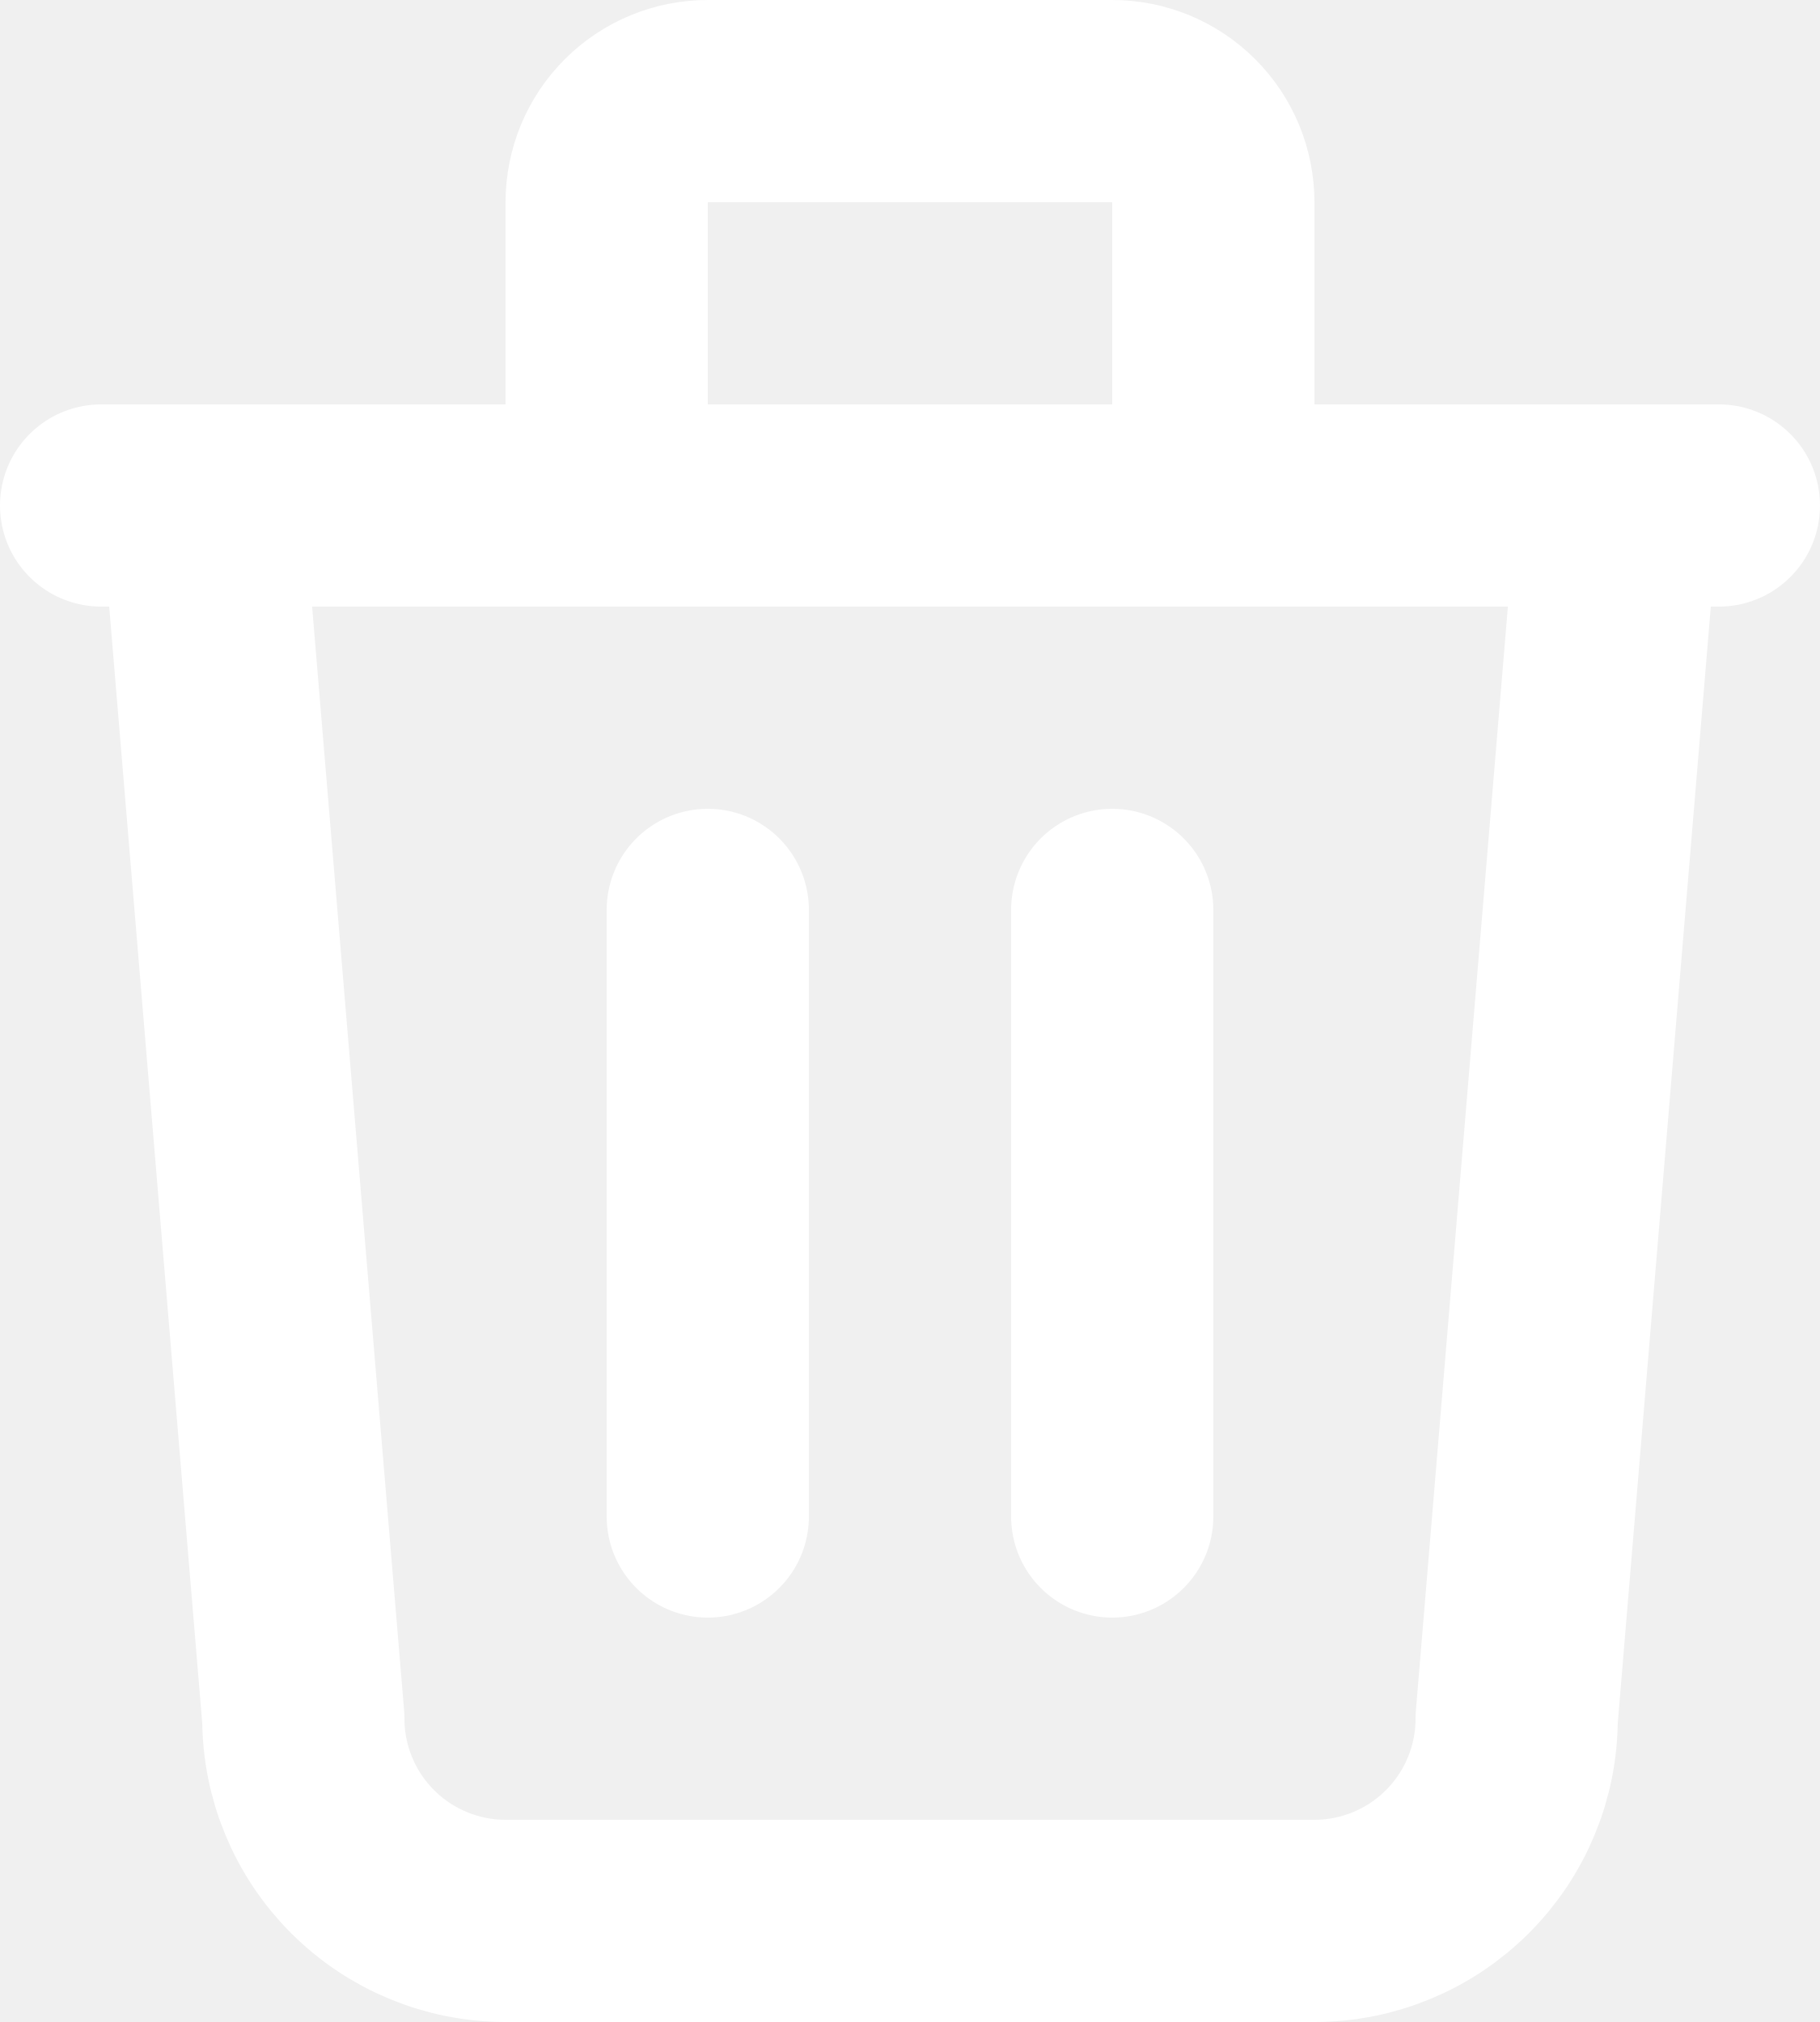
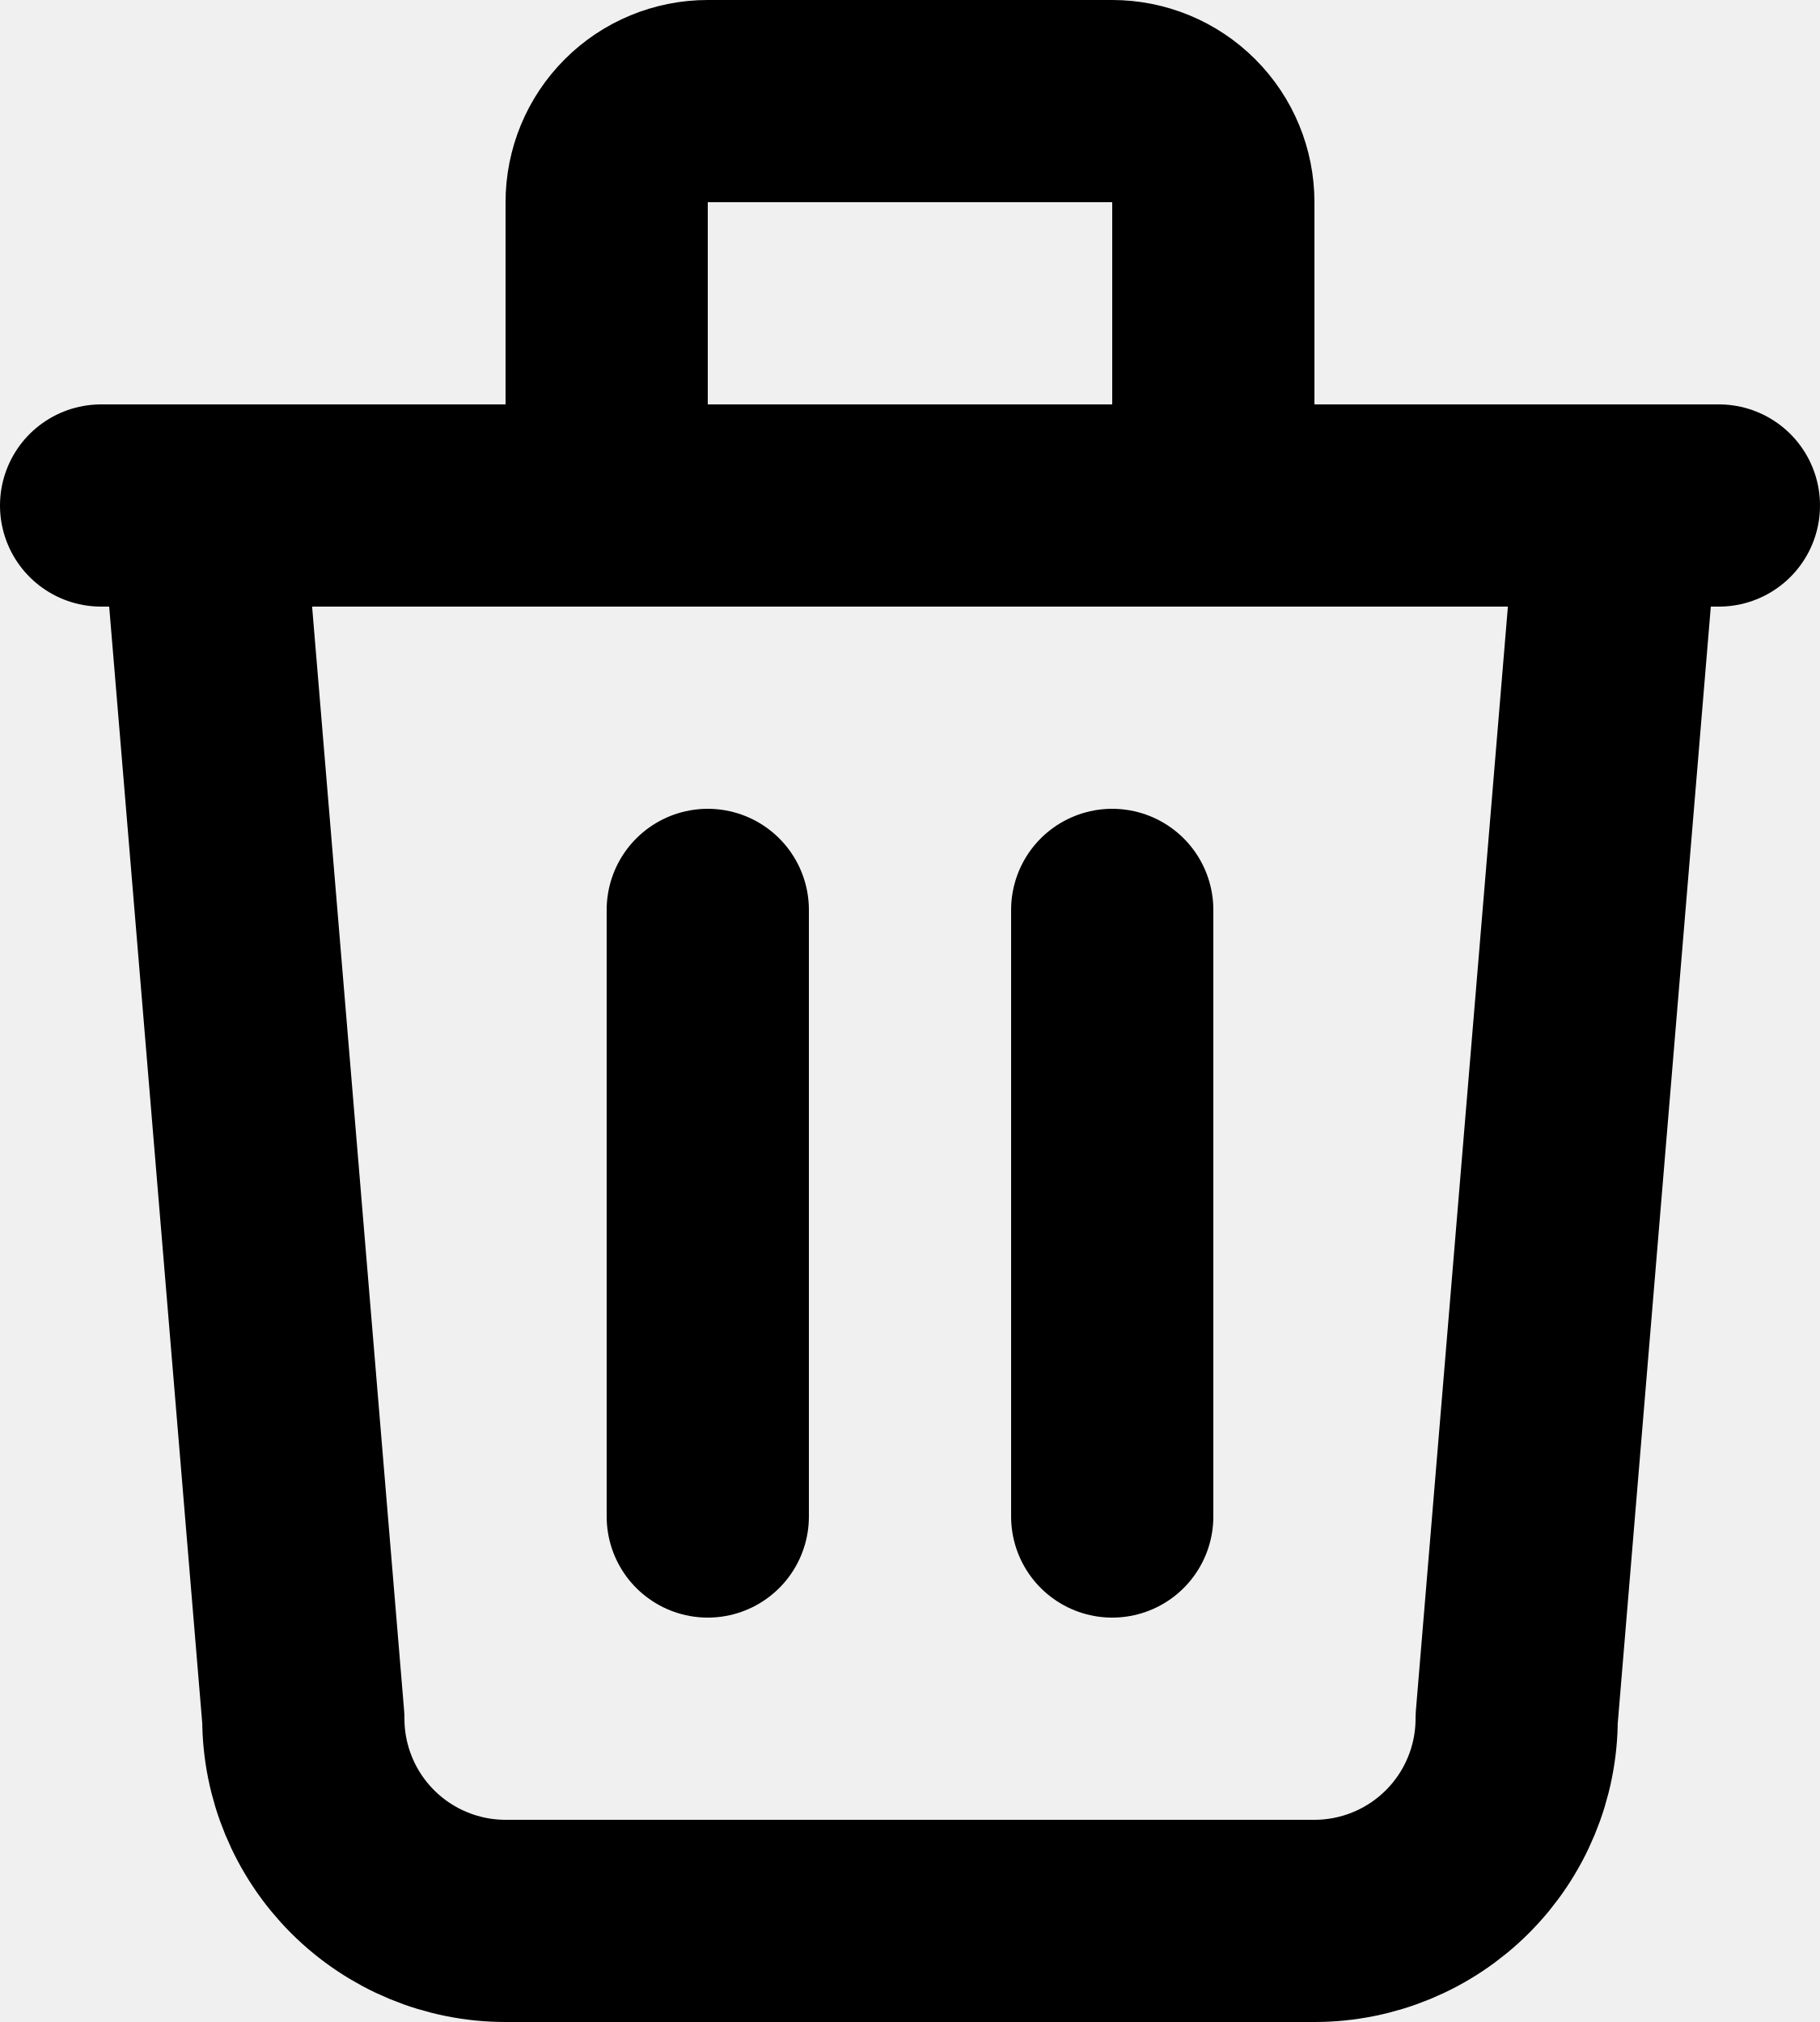
<svg xmlns="http://www.w3.org/2000/svg" width="18" height="20" viewBox="0 0 18 20" fill="none">
-   <path d="M1 5H17M7 9V15M11 9V15M2 5L3 17C3 17.53 3.211 18.039 3.586 18.414C3.961 18.789 4.47 19 5 19H13C13.53 19 14.039 18.789 14.414 18.414C14.789 18.039 15 17.53 15 17L16 5M6 5V2C6 1.735 6.105 1.48 6.293 1.293C6.48 1.105 6.735 1 7 1H11C11.265 1 11.52 1.105 11.707 1.293C11.895 1.48 12 1.735 12 2V5" stroke="#fff" stroke-width="2" stroke-linecap="round" stroke-linejoin="round" />
+   <path d="M1 5H17M7 9V15M11 9V15M2 5L3 17C3 17.53 3.211 18.039 3.586 18.414C3.961 18.789 4.47 19 5 19H13C13.53 19 14.039 18.789 14.414 18.414C14.789 18.039 15 17.53 15 17L16 5M6 5V2C6 1.735 6.105 1.48 6.293 1.293C6.48 1.105 6.735 1 7 1H11C11.265 1 11.52 1.105 11.707 1.293C11.895 1.48 12 1.735 12 2V5" stroke="#000" stroke-width="2" stroke-linecap="round" stroke-linejoin="round" />
</svg>
